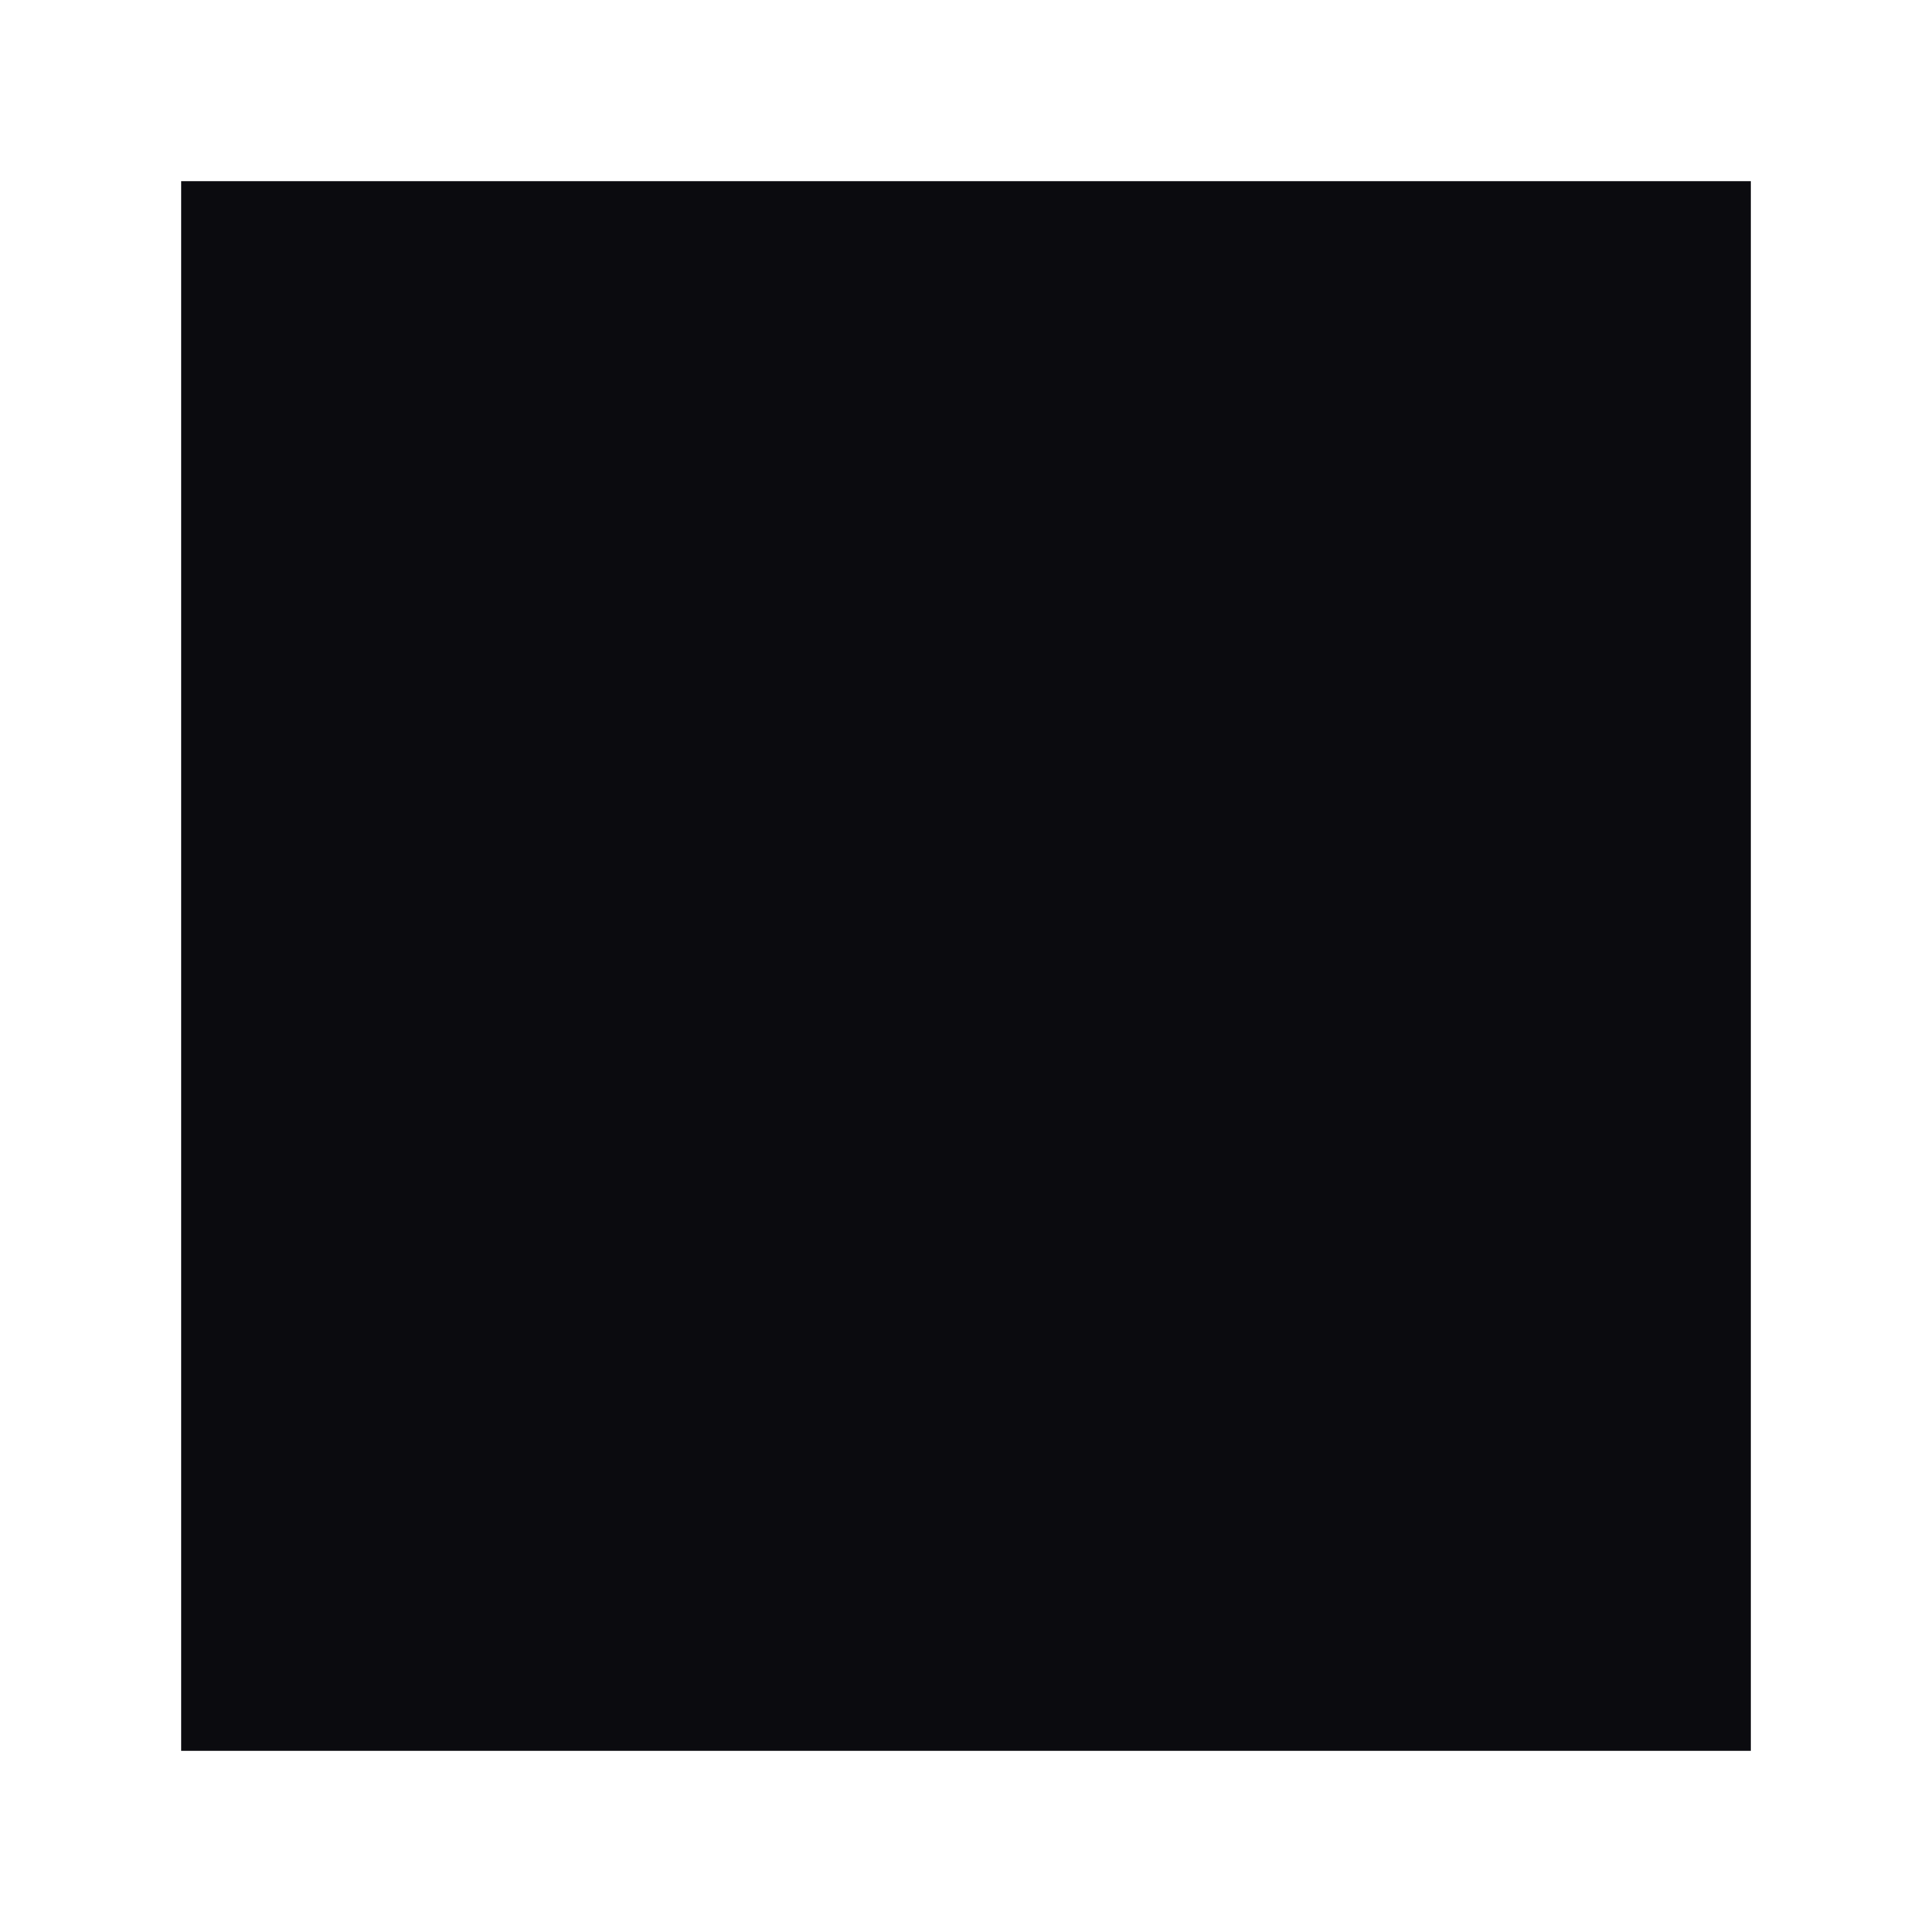
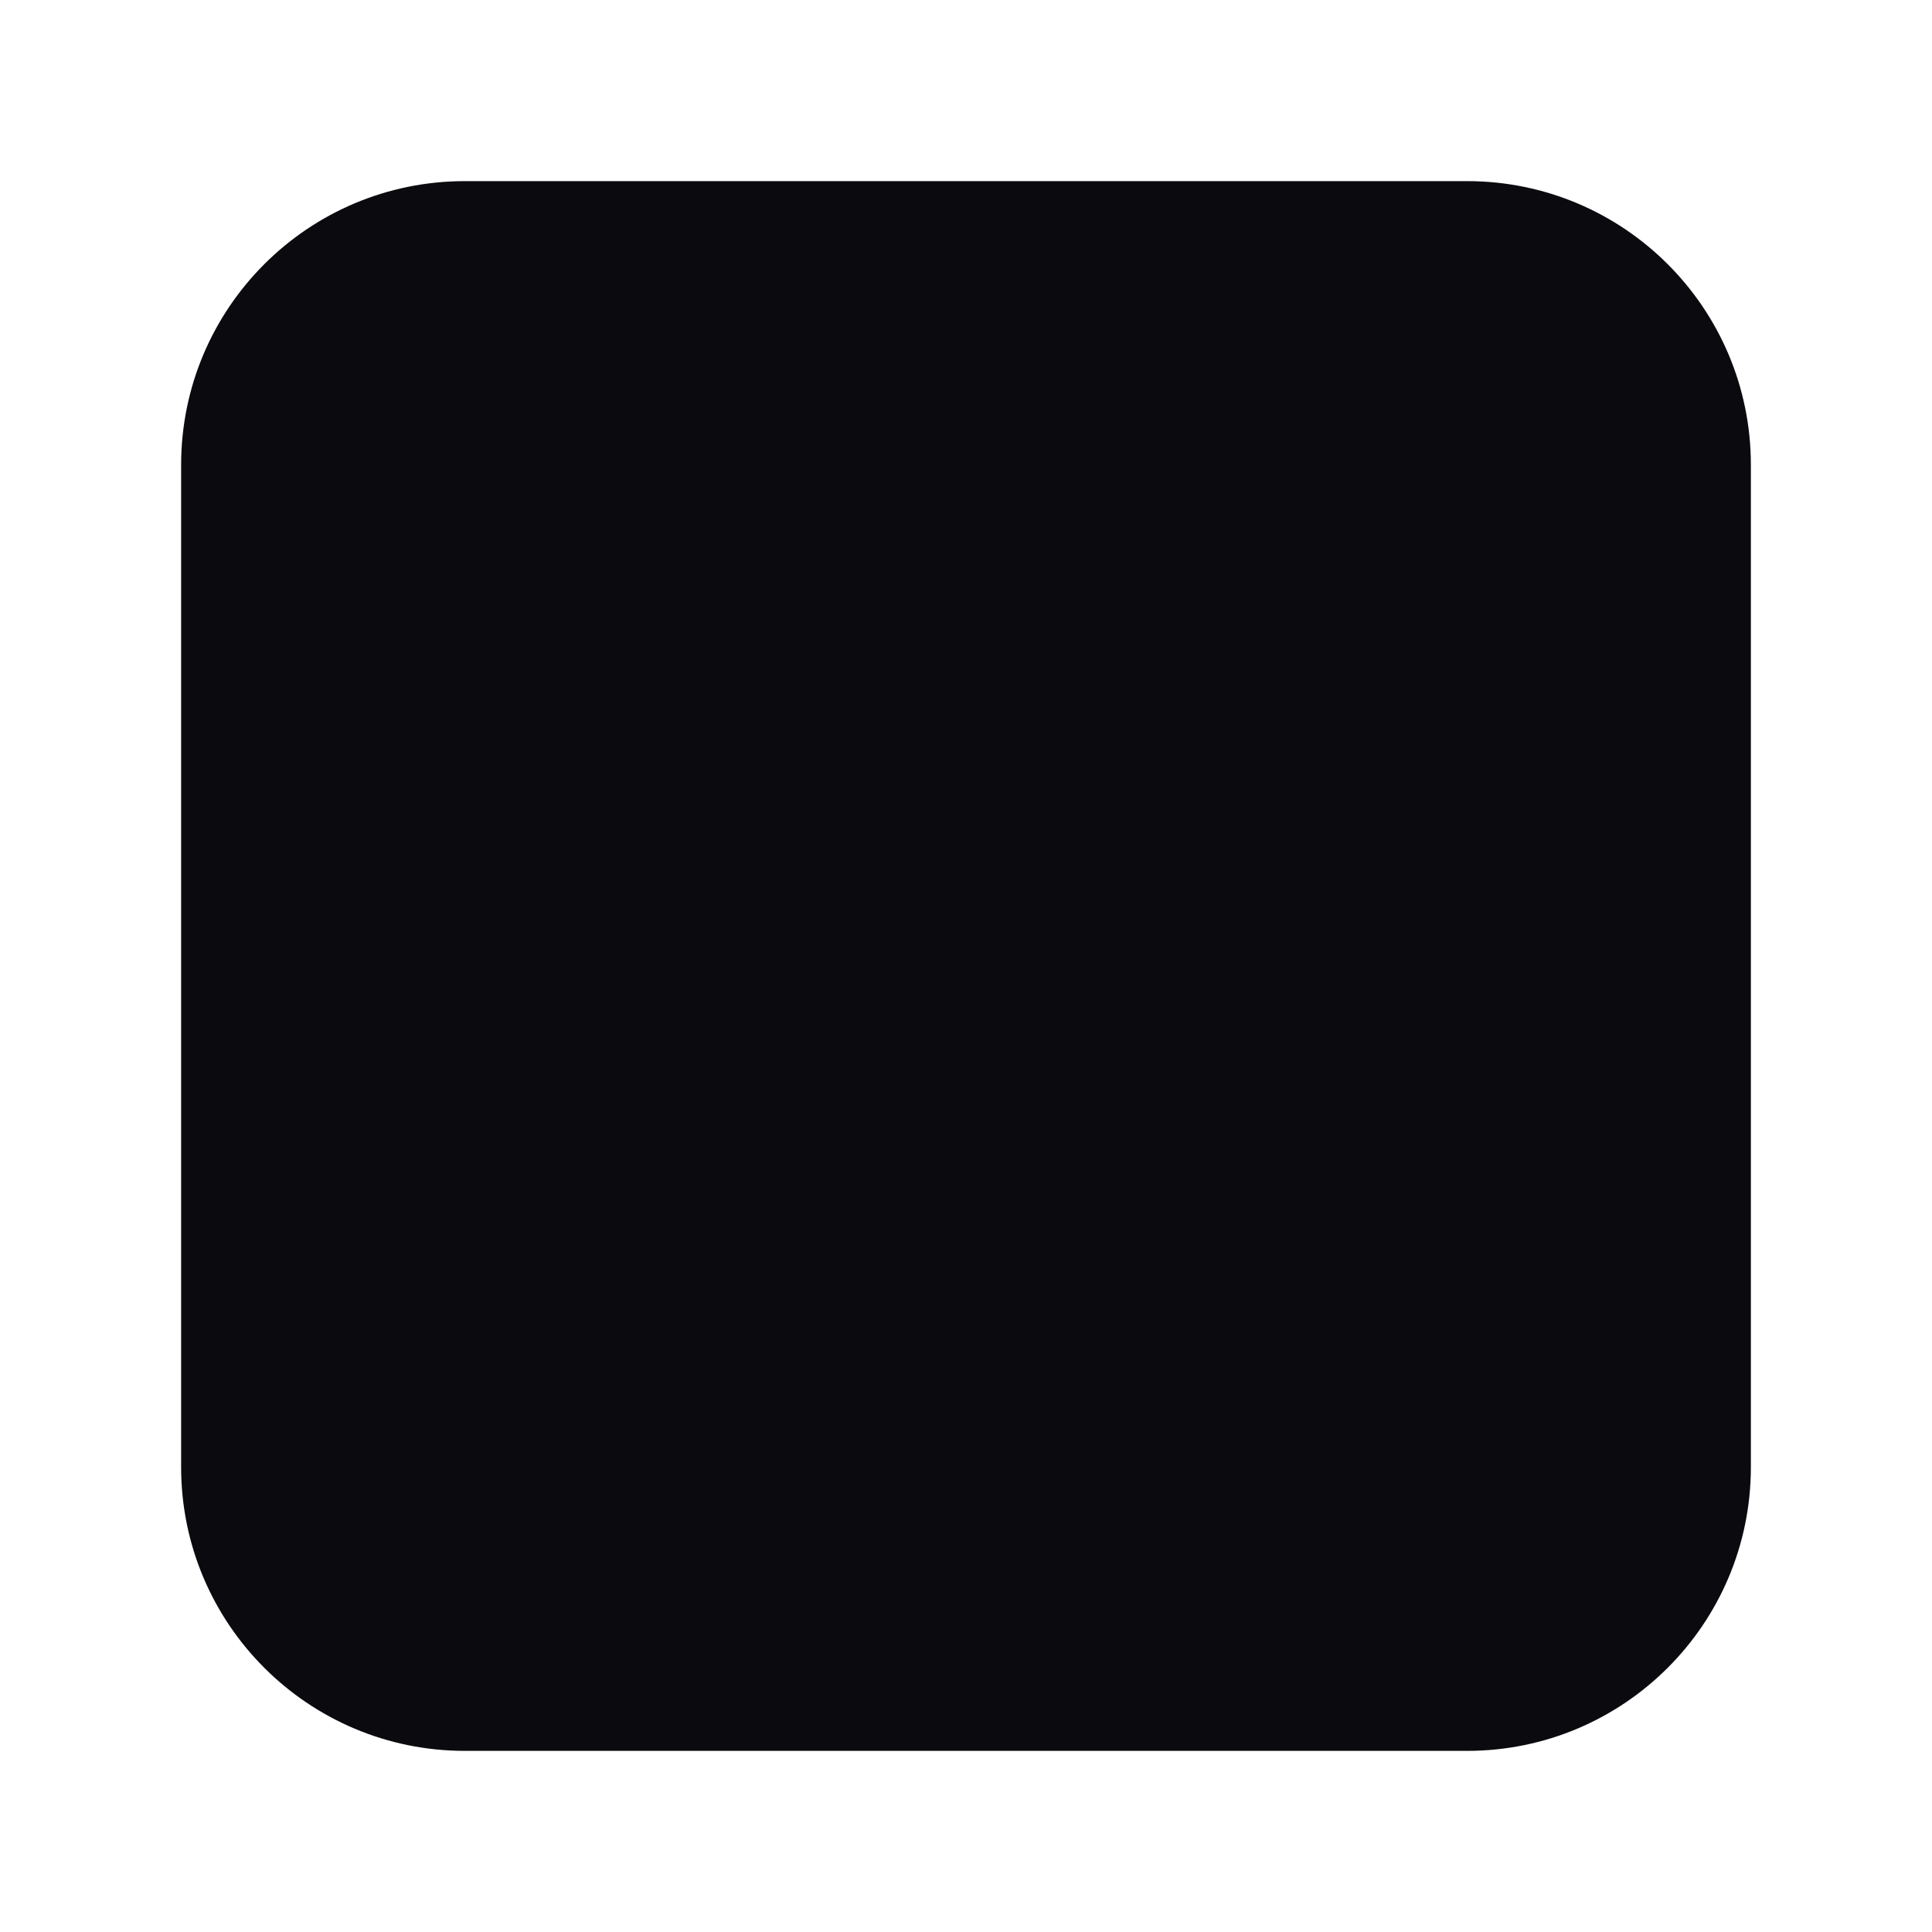
<svg xmlns="http://www.w3.org/2000/svg" viewBox="0 0 32 32">
  <style>rect{fill:#0b0b0f}@media (prefers-color-scheme:dark){rect{fill:#f3f4f8}}</style>
-   <rect x="3" y="3" width="26" height="26" />
+   <rect x="3" y="3" width="26" height="26" rx="4.7" />
</svg>
